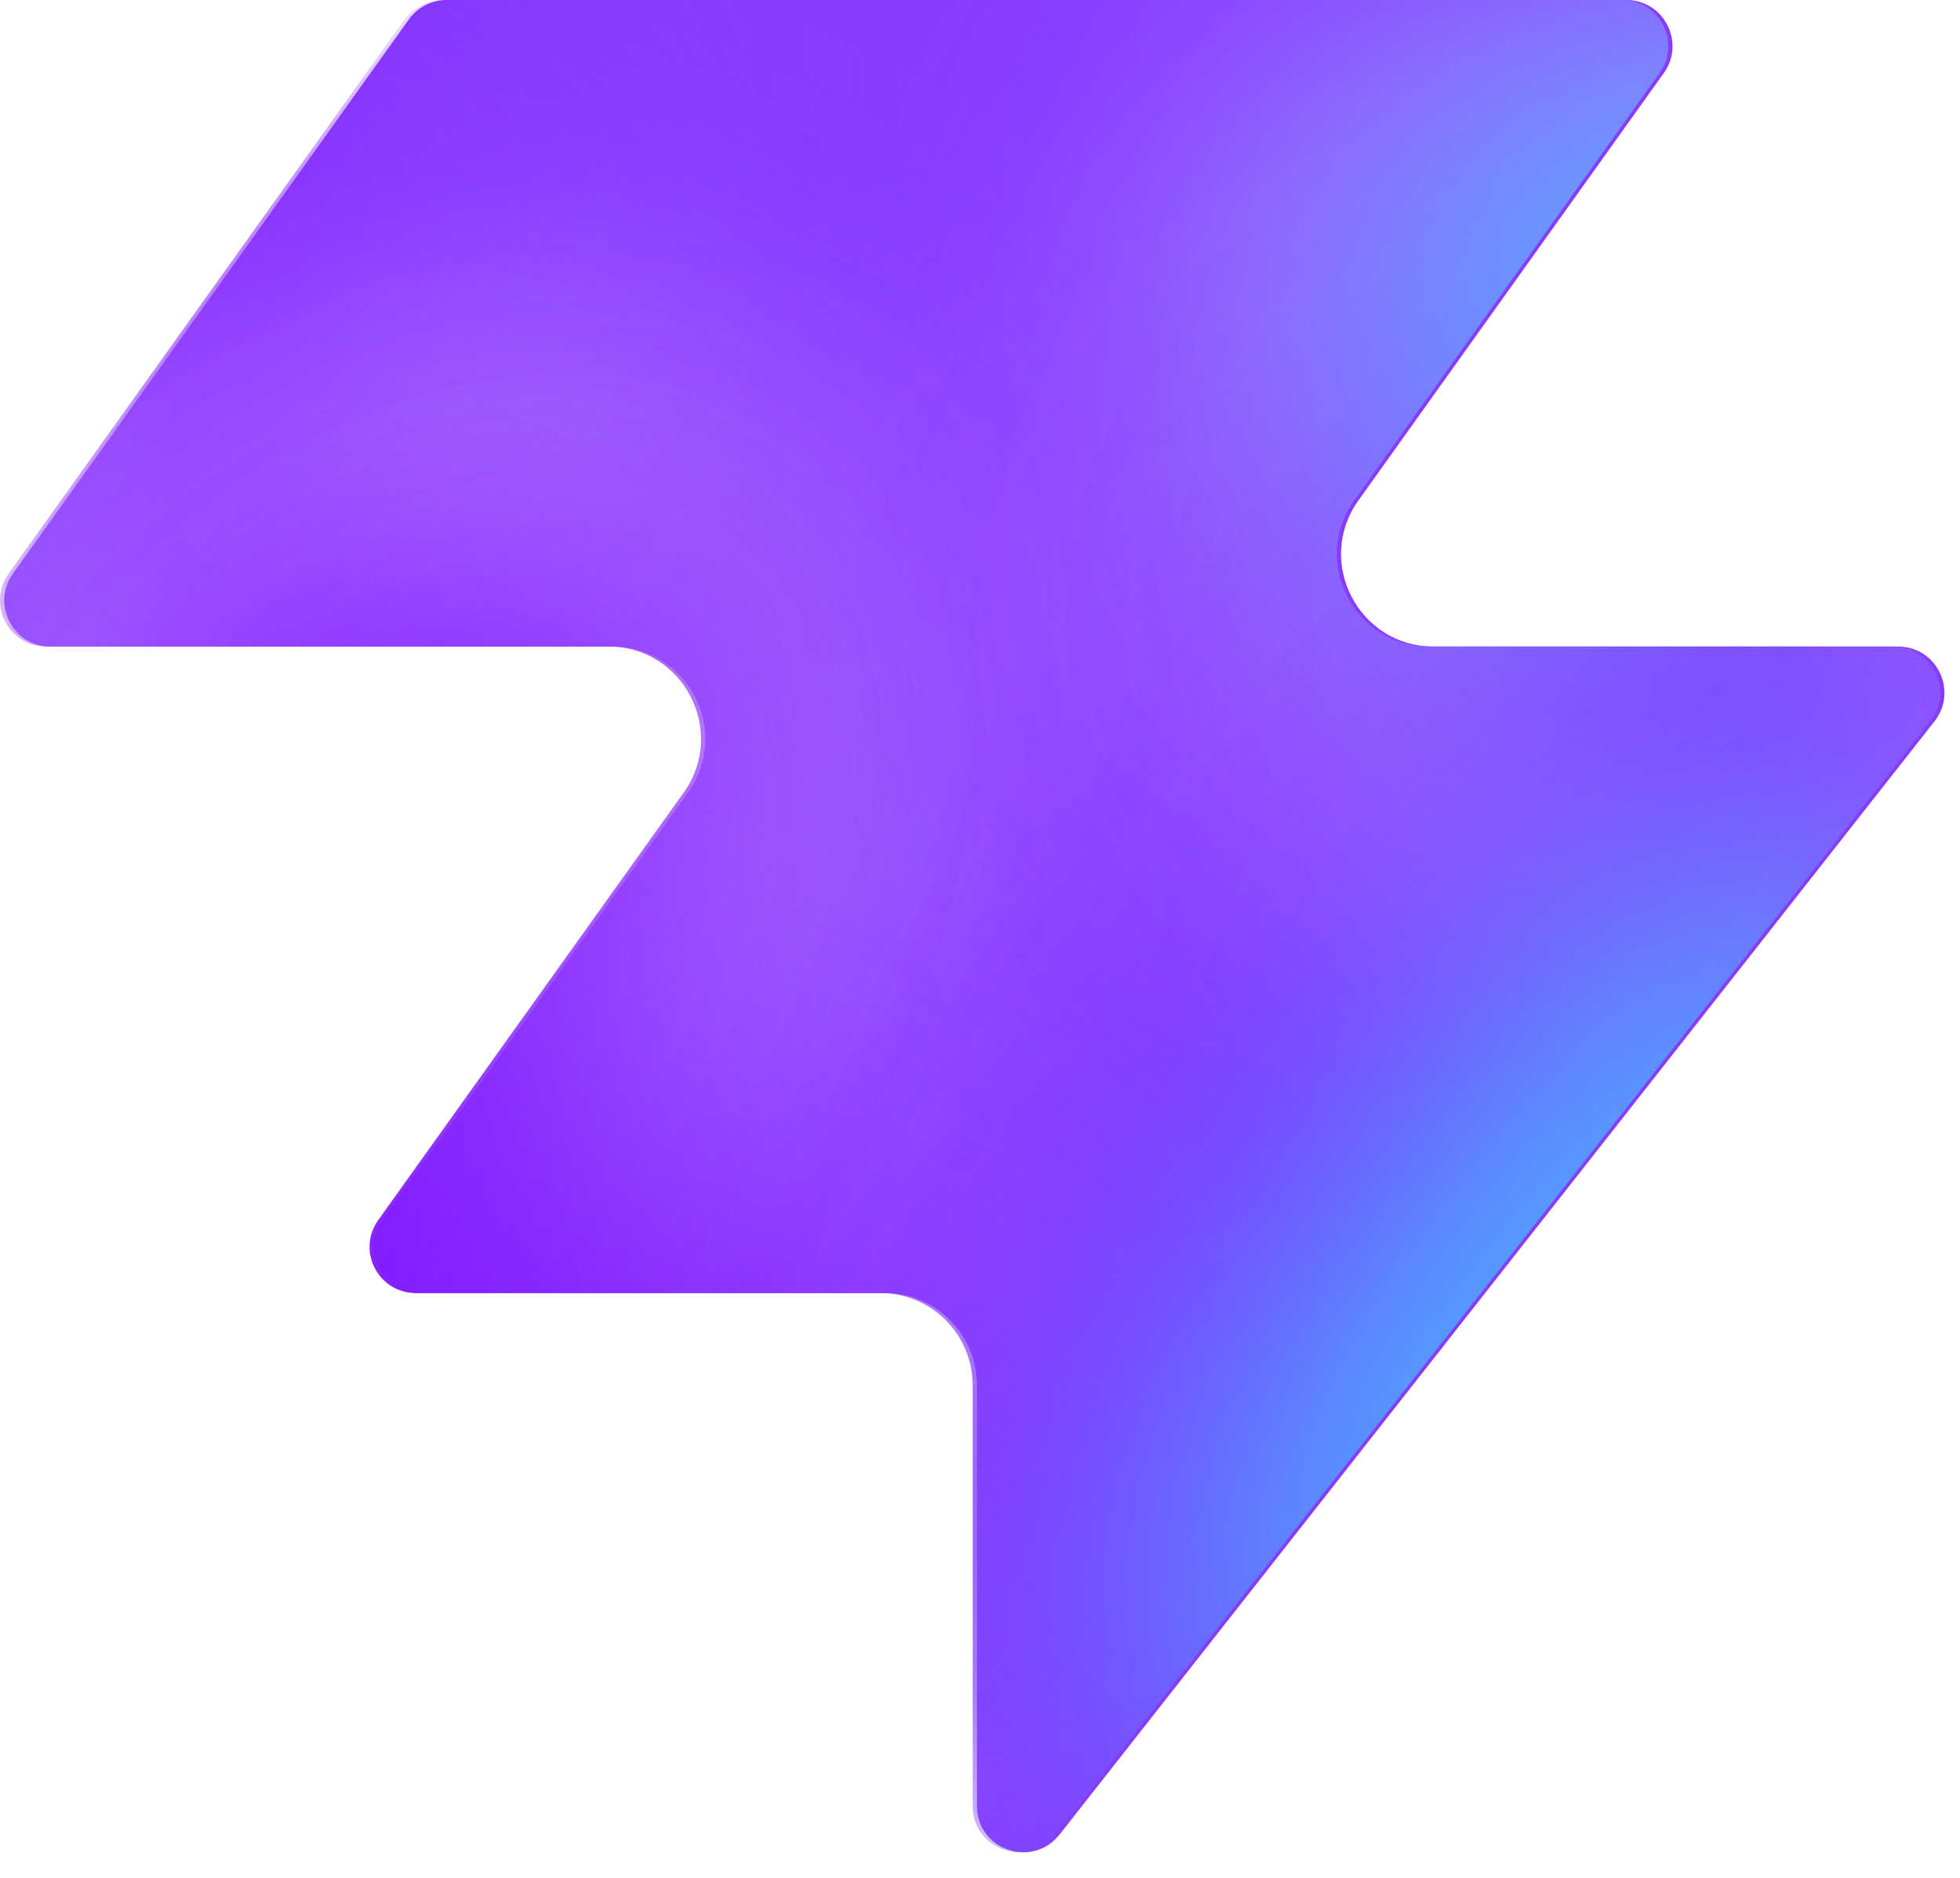
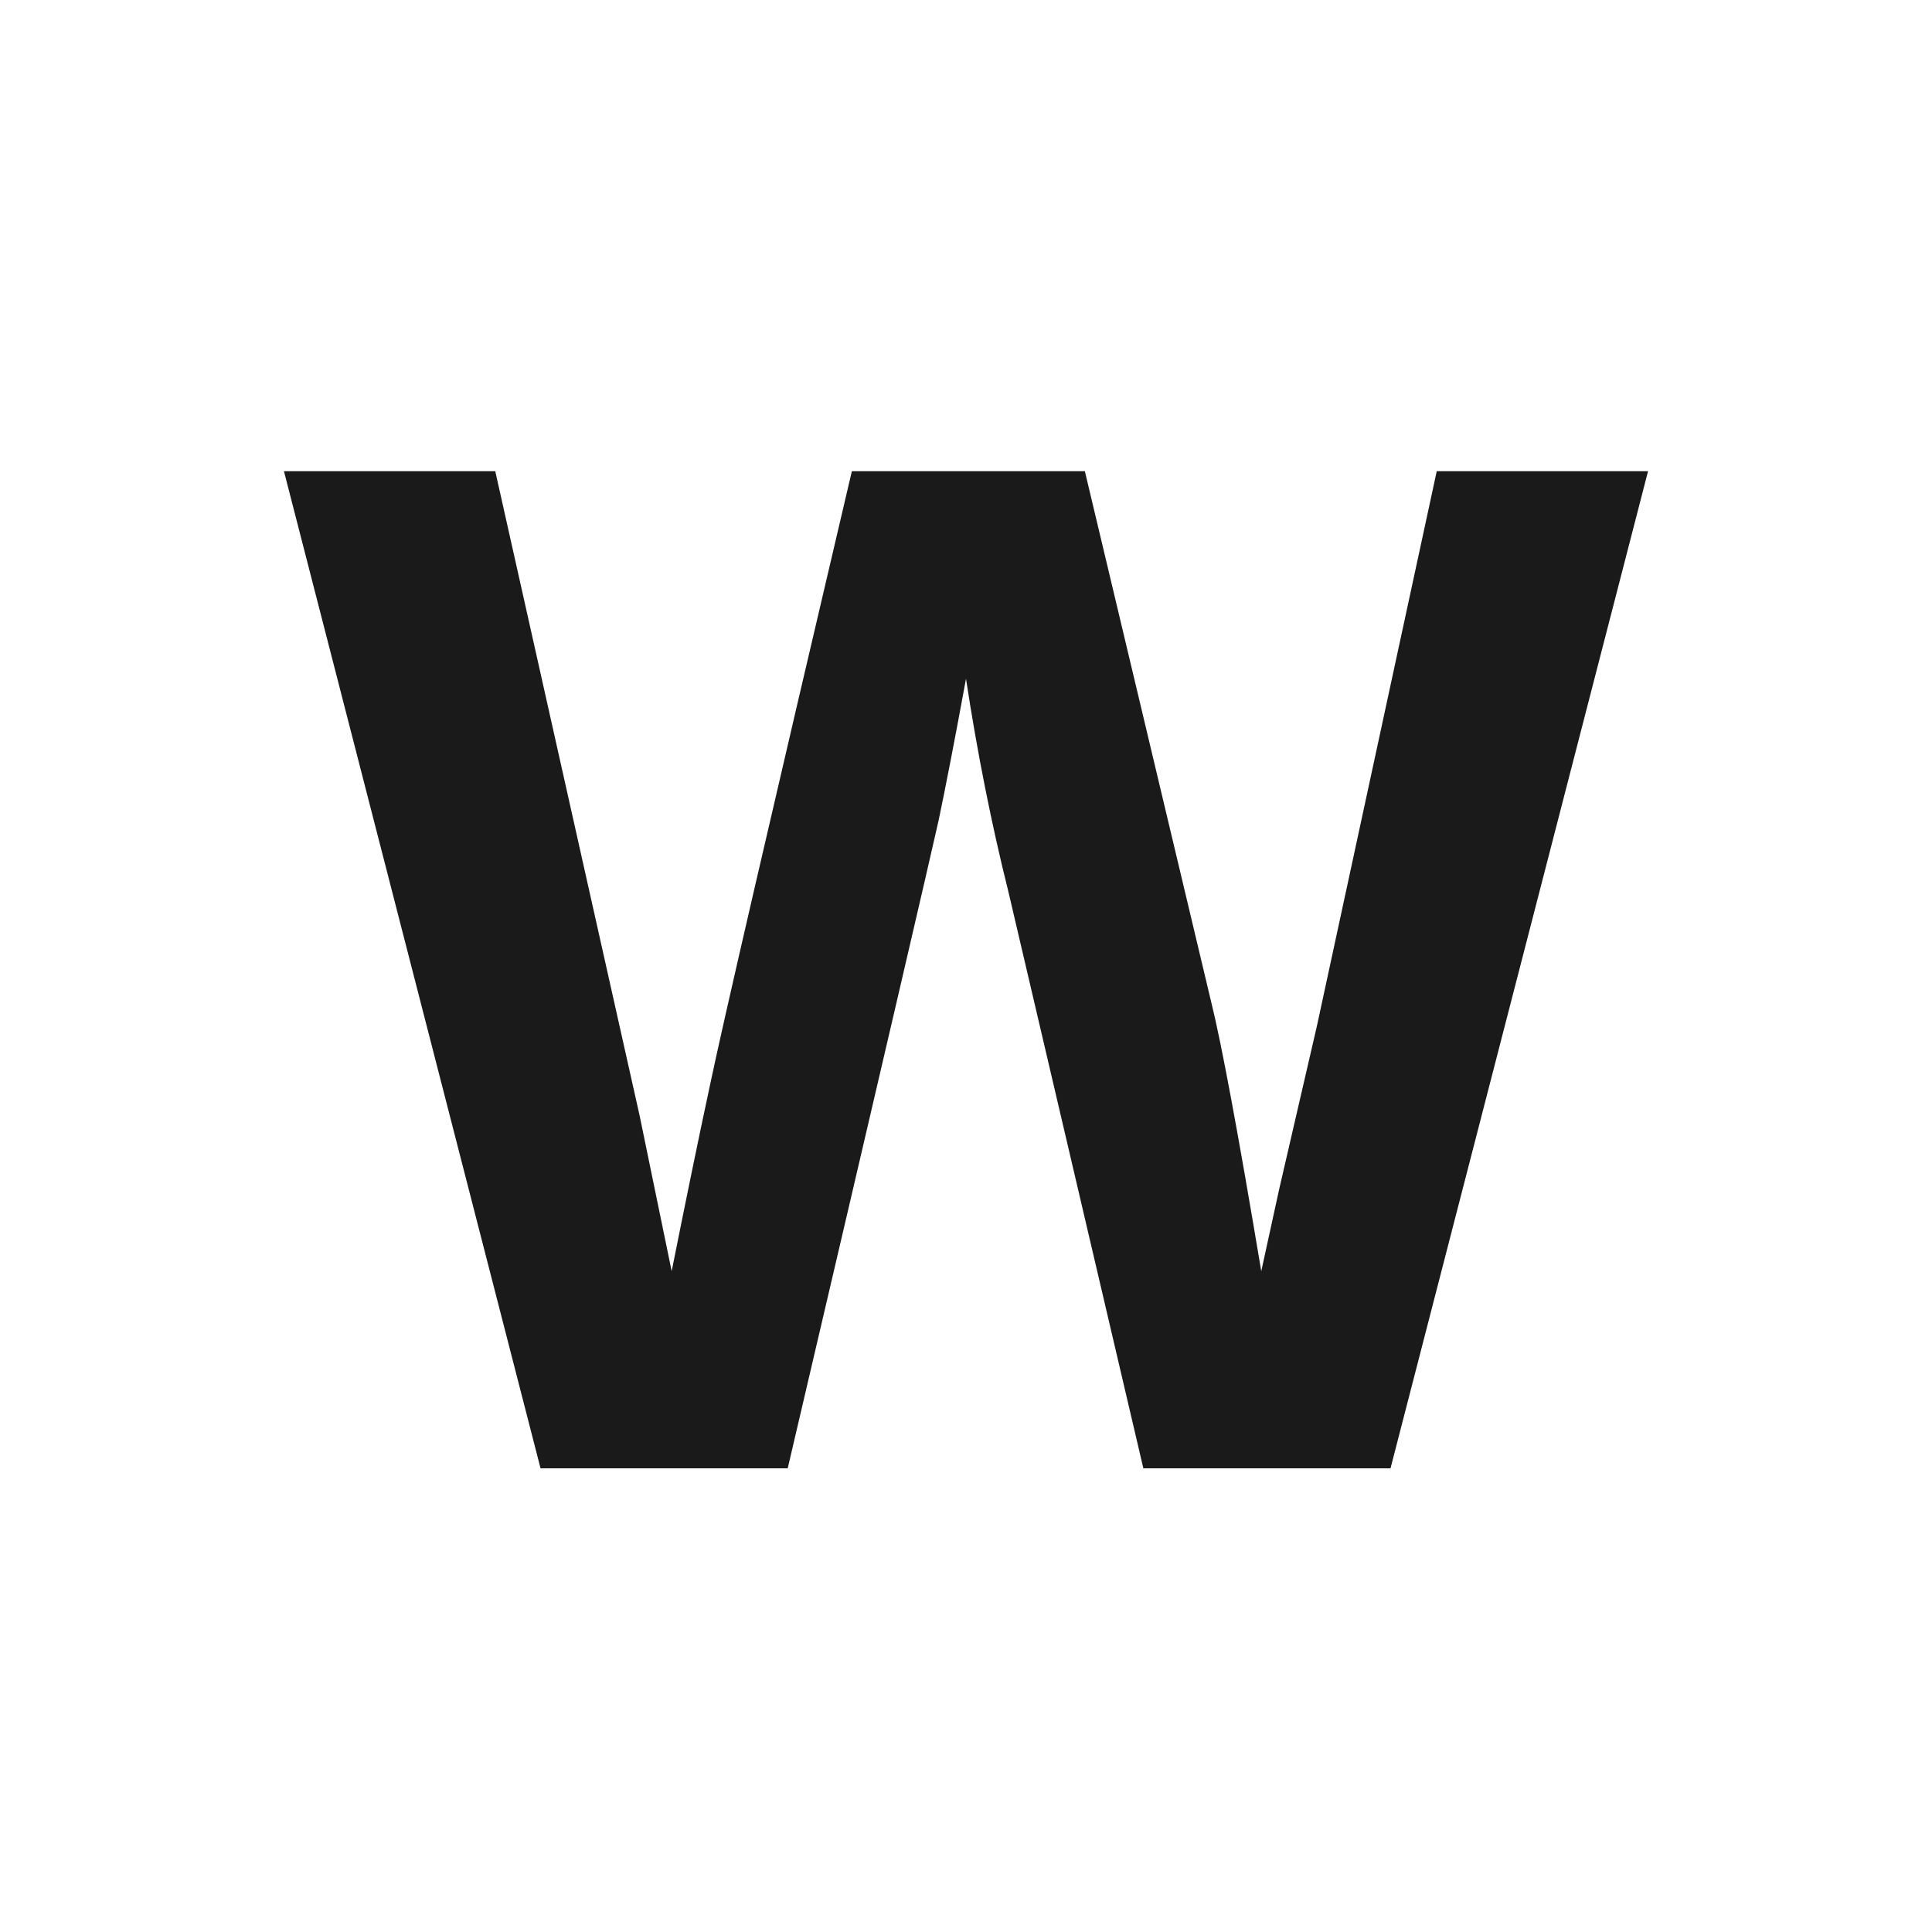
- <svg xmlns="http://www.w3.org/2000/svg" width="48" height="46" fill="none" viewBox="0 0 48 46">
-   <path fill="#863bff" d="M25.946 44.938c-.664.845-2.021.375-2.021-.698V33.937a2.26 2.26 0 0 0-2.262-2.262H10.287c-.92 0-1.456-1.04-.92-1.788l7.48-10.471c1.07-1.497 0-3.578-1.842-3.578H1.237c-.92 0-1.456-1.04-.92-1.788L10.013.474c.214-.297.556-.474.92-.474h28.894c.92 0 1.456 1.04.92 1.788l-7.48 10.471c-1.07 1.498 0 3.579 1.842 3.579h11.377c.943 0 1.473 1.088.89 1.83L25.947 44.94z" style="fill:#863bff;fill:color(display-p3 .525 .23 1);fill-opacity:1" />
-   <mask id="a" width="48" height="46" x="0" y="0" maskUnits="userSpaceOnUse" style="mask-type:alpha">
-     <path fill="#000" d="M25.842 44.938c-.664.844-2.021.375-2.021-.698V33.937a2.26 2.26 0 0 0-2.262-2.262H10.183c-.92 0-1.456-1.04-.92-1.788l7.48-10.471c1.07-1.498 0-3.579-1.842-3.579H1.133c-.92 0-1.456-1.04-.92-1.787L9.91.473c.214-.297.556-.474.92-.474h28.894c.92 0 1.456 1.04.92 1.788l-7.48 10.471c-1.07 1.498 0 3.578 1.842 3.578h11.377c.943 0 1.473 1.088.89 1.832L25.843 44.94z" style="fill:#000;fill-opacity:1" />
-   </mask>
-   <g mask="url(#a)">
-     <g filter="url(#b)">
-       <ellipse cx="5.508" cy="14.704" fill="#ede6ff" rx="5.508" ry="14.704" style="fill:#ede6ff;fill:color(display-p3 .927 .903 1);fill-opacity:1" transform="matrix(.00324 1 1 -.00324 -4.47 31.516)" />
-     </g>
-     <g filter="url(#c)">
-       <ellipse cx="10.399" cy="29.851" fill="#ede6ff" rx="10.399" ry="29.851" style="fill:#ede6ff;fill:color(display-p3 .927 .903 1);fill-opacity:1" transform="matrix(.00324 1 1 -.00324 -39.328 7.883)" />
-     </g>
-     <g filter="url(#d)">
-       <ellipse cx="5.508" cy="30.487" fill="#7e14ff" rx="5.508" ry="30.487" style="fill:#7e14ff;fill:color(display-p3 .492 .077 1);fill-opacity:1" transform="rotate(89.814 -25.913 -14.639)scale(1 -1)" />
-     </g>
-     <g filter="url(#e)">
-       <ellipse cx="5.508" cy="30.599" fill="#7e14ff" rx="5.508" ry="30.599" style="fill:#7e14ff;fill:color(display-p3 .492 .077 1);fill-opacity:1" transform="rotate(89.814 -32.644 -3.334)scale(1 -1)" />
-     </g>
-     <g filter="url(#f)">
-       <ellipse cx="5.508" cy="30.599" fill="#7e14ff" rx="5.508" ry="30.599" style="fill:#7e14ff;fill:color(display-p3 .492 .077 1);fill-opacity:1" transform="matrix(.00324 1 1 -.00324 -34.34 30.47)" />
-     </g>
-     <g filter="url(#g)">
-       <ellipse cx="14.072" cy="22.078" fill="#ede6ff" rx="14.072" ry="22.078" style="fill:#ede6ff;fill:color(display-p3 .927 .903 1);fill-opacity:1" transform="rotate(93.35 24.506 48.493)scale(-1 1)" />
-     </g>
-     <g filter="url(#h)">
-       <ellipse cx="3.47" cy="21.501" fill="#7e14ff" rx="3.47" ry="21.501" style="fill:#7e14ff;fill:color(display-p3 .492 .077 1);fill-opacity:1" transform="rotate(89.009 28.708 47.59)scale(-1 1)" />
-     </g>
-     <g filter="url(#i)">
-       <ellipse cx="3.47" cy="21.501" fill="#7e14ff" rx="3.47" ry="21.501" style="fill:#7e14ff;fill:color(display-p3 .492 .077 1);fill-opacity:1" transform="rotate(89.009 28.708 47.59)scale(-1 1)" />
-     </g>
-     <g filter="url(#j)">
-       <ellipse cx=".387" cy="8.972" fill="#7e14ff" rx="4.407" ry="29.108" style="fill:#7e14ff;fill:color(display-p3 .492 .077 1);fill-opacity:1" transform="rotate(39.51 .387 8.972)" />
-     </g>
-     <g filter="url(#k)">
-       <ellipse cx="47.523" cy="-6.092" fill="#7e14ff" rx="4.407" ry="29.108" style="fill:#7e14ff;fill:color(display-p3 .492 .077 1);fill-opacity:1" transform="rotate(37.892 47.523 -6.092)" />
-     </g>
-     <g filter="url(#l)">
-       <ellipse cx="41.412" cy="6.333" fill="#47bfff" rx="5.971" ry="9.665" style="fill:#47bfff;fill:color(display-p3 .28 .748 1);fill-opacity:1" transform="rotate(37.892 41.412 6.333)" />
-     </g>
-     <g filter="url(#m)">
-       <ellipse cx="-1.879" cy="38.332" fill="#7e14ff" rx="4.407" ry="29.108" style="fill:#7e14ff;fill:color(display-p3 .492 .077 1);fill-opacity:1" transform="rotate(37.892 -1.88 38.332)" />
-     </g>
-     <g filter="url(#n)">
-       <ellipse cx="-1.879" cy="38.332" fill="#7e14ff" rx="4.407" ry="29.108" style="fill:#7e14ff;fill:color(display-p3 .492 .077 1);fill-opacity:1" transform="rotate(37.892 -1.88 38.332)" />
-     </g>
-     <g filter="url(#o)">
-       <ellipse cx="35.651" cy="29.907" fill="#7e14ff" rx="4.407" ry="29.108" style="fill:#7e14ff;fill:color(display-p3 .492 .077 1);fill-opacity:1" transform="rotate(37.892 35.651 29.907)" />
-     </g>
-     <g filter="url(#p)">
-       <ellipse cx="38.418" cy="32.4" fill="#47bfff" rx="5.971" ry="15.297" style="fill:#47bfff;fill:color(display-p3 .28 .748 1);fill-opacity:1" transform="rotate(37.892 38.418 32.4)" />
-     </g>
-   </g>
-   <defs>
-     <filter id="b" width="60.045" height="41.654" x="-19.77" y="16.149" color-interpolation-filters="sRGB" filterUnits="userSpaceOnUse">
-       <feFlood flood-opacity="0" result="BackgroundImageFix" />
-       <feBlend in="SourceGraphic" in2="BackgroundImageFix" result="shape" />
-       <feGaussianBlur result="effect1_foregroundBlur_2002_17158" stdDeviation="7.659" />
-     </filter>
-     <filter id="c" width="90.34" height="51.437" x="-54.613" y="-7.533" color-interpolation-filters="sRGB" filterUnits="userSpaceOnUse">
-       <feFlood flood-opacity="0" result="BackgroundImageFix" />
-       <feBlend in="SourceGraphic" in2="BackgroundImageFix" result="shape" />
-       <feGaussianBlur result="effect1_foregroundBlur_2002_17158" stdDeviation="7.659" />
-     </filter>
-     <filter id="d" width="79.355" height="29.4" x="-49.64" y="2.03" color-interpolation-filters="sRGB" filterUnits="userSpaceOnUse">
-       <feFlood flood-opacity="0" result="BackgroundImageFix" />
-       <feBlend in="SourceGraphic" in2="BackgroundImageFix" result="shape" />
-       <feGaussianBlur result="effect1_foregroundBlur_2002_17158" stdDeviation="4.596" />
-     </filter>
-     <filter id="e" width="79.579" height="29.4" x="-45.045" y="20.029" color-interpolation-filters="sRGB" filterUnits="userSpaceOnUse">
-       <feFlood flood-opacity="0" result="BackgroundImageFix" />
-       <feBlend in="SourceGraphic" in2="BackgroundImageFix" result="shape" />
-       <feGaussianBlur result="effect1_foregroundBlur_2002_17158" stdDeviation="4.596" />
-     </filter>
-     <filter id="f" width="79.579" height="29.4" x="-43.513" y="21.178" color-interpolation-filters="sRGB" filterUnits="userSpaceOnUse">
-       <feFlood flood-opacity="0" result="BackgroundImageFix" />
-       <feBlend in="SourceGraphic" in2="BackgroundImageFix" result="shape" />
-       <feGaussianBlur result="effect1_foregroundBlur_2002_17158" stdDeviation="4.596" />
-     </filter>
-     <filter id="g" width="74.749" height="58.852" x="15.756" y="-17.901" color-interpolation-filters="sRGB" filterUnits="userSpaceOnUse">
-       <feFlood flood-opacity="0" result="BackgroundImageFix" />
-       <feBlend in="SourceGraphic" in2="BackgroundImageFix" result="shape" />
-       <feGaussianBlur result="effect1_foregroundBlur_2002_17158" stdDeviation="7.659" />
-     </filter>
-     <filter id="h" width="61.377" height="25.362" x="23.548" y="2.284" color-interpolation-filters="sRGB" filterUnits="userSpaceOnUse">
-       <feFlood flood-opacity="0" result="BackgroundImageFix" />
-       <feBlend in="SourceGraphic" in2="BackgroundImageFix" result="shape" />
-       <feGaussianBlur result="effect1_foregroundBlur_2002_17158" stdDeviation="4.596" />
-     </filter>
-     <filter id="i" width="61.377" height="25.362" x="23.548" y="2.284" color-interpolation-filters="sRGB" filterUnits="userSpaceOnUse">
-       <feFlood flood-opacity="0" result="BackgroundImageFix" />
-       <feBlend in="SourceGraphic" in2="BackgroundImageFix" result="shape" />
-       <feGaussianBlur result="effect1_foregroundBlur_2002_17158" stdDeviation="4.596" />
-     </filter>
-     <filter id="j" width="56.045" height="63.649" x="-27.636" y="-22.853" color-interpolation-filters="sRGB" filterUnits="userSpaceOnUse">
-       <feFlood flood-opacity="0" result="BackgroundImageFix" />
-       <feBlend in="SourceGraphic" in2="BackgroundImageFix" result="shape" />
-       <feGaussianBlur result="effect1_foregroundBlur_2002_17158" stdDeviation="4.596" />
-     </filter>
-     <filter id="k" width="54.814" height="64.646" x="20.116" y="-38.415" color-interpolation-filters="sRGB" filterUnits="userSpaceOnUse">
-       <feFlood flood-opacity="0" result="BackgroundImageFix" />
-       <feBlend in="SourceGraphic" in2="BackgroundImageFix" result="shape" />
-       <feGaussianBlur result="effect1_foregroundBlur_2002_17158" stdDeviation="4.596" />
-     </filter>
-     <filter id="l" width="33.541" height="35.313" x="24.641" y="-11.323" color-interpolation-filters="sRGB" filterUnits="userSpaceOnUse">
-       <feFlood flood-opacity="0" result="BackgroundImageFix" />
-       <feBlend in="SourceGraphic" in2="BackgroundImageFix" result="shape" />
-       <feGaussianBlur result="effect1_foregroundBlur_2002_17158" stdDeviation="4.596" />
-     </filter>
-     <filter id="m" width="54.814" height="64.646" x="-29.286" y="6.009" color-interpolation-filters="sRGB" filterUnits="userSpaceOnUse">
-       <feFlood flood-opacity="0" result="BackgroundImageFix" />
-       <feBlend in="SourceGraphic" in2="BackgroundImageFix" result="shape" />
-       <feGaussianBlur result="effect1_foregroundBlur_2002_17158" stdDeviation="4.596" />
-     </filter>
-     <filter id="n" width="54.814" height="64.646" x="-29.286" y="6.009" color-interpolation-filters="sRGB" filterUnits="userSpaceOnUse">
-       <feFlood flood-opacity="0" result="BackgroundImageFix" />
-       <feBlend in="SourceGraphic" in2="BackgroundImageFix" result="shape" />
-       <feGaussianBlur result="effect1_foregroundBlur_2002_17158" stdDeviation="4.596" />
-     </filter>
-     <filter id="o" width="54.814" height="64.646" x="8.244" y="-2.416" color-interpolation-filters="sRGB" filterUnits="userSpaceOnUse">
-       <feFlood flood-opacity="0" result="BackgroundImageFix" />
-       <feBlend in="SourceGraphic" in2="BackgroundImageFix" result="shape" />
-       <feGaussianBlur result="effect1_foregroundBlur_2002_17158" stdDeviation="4.596" />
-     </filter>
-     <filter id="p" width="39.409" height="43.623" x="18.713" y="10.588" color-interpolation-filters="sRGB" filterUnits="userSpaceOnUse">
-       <feFlood flood-opacity="0" result="BackgroundImageFix" />
-       <feBlend in="SourceGraphic" in2="BackgroundImageFix" result="shape" />
-       <feGaussianBlur result="effect1_foregroundBlur_2002_17158" stdDeviation="4.596" />
-     </filter>
-   </defs>
+ <svg xmlns="http://www.w3.org/2000/svg" viewBox="0 0 32 32">
+   <text x="16" y="16" font-family="'DM Sans', 'Helvetica Neue', Arial, sans-serif" font-size="24" font-weight="600" fill="#1A1A1A" text-anchor="middle" dominant-baseline="central">W</text>
</svg>
